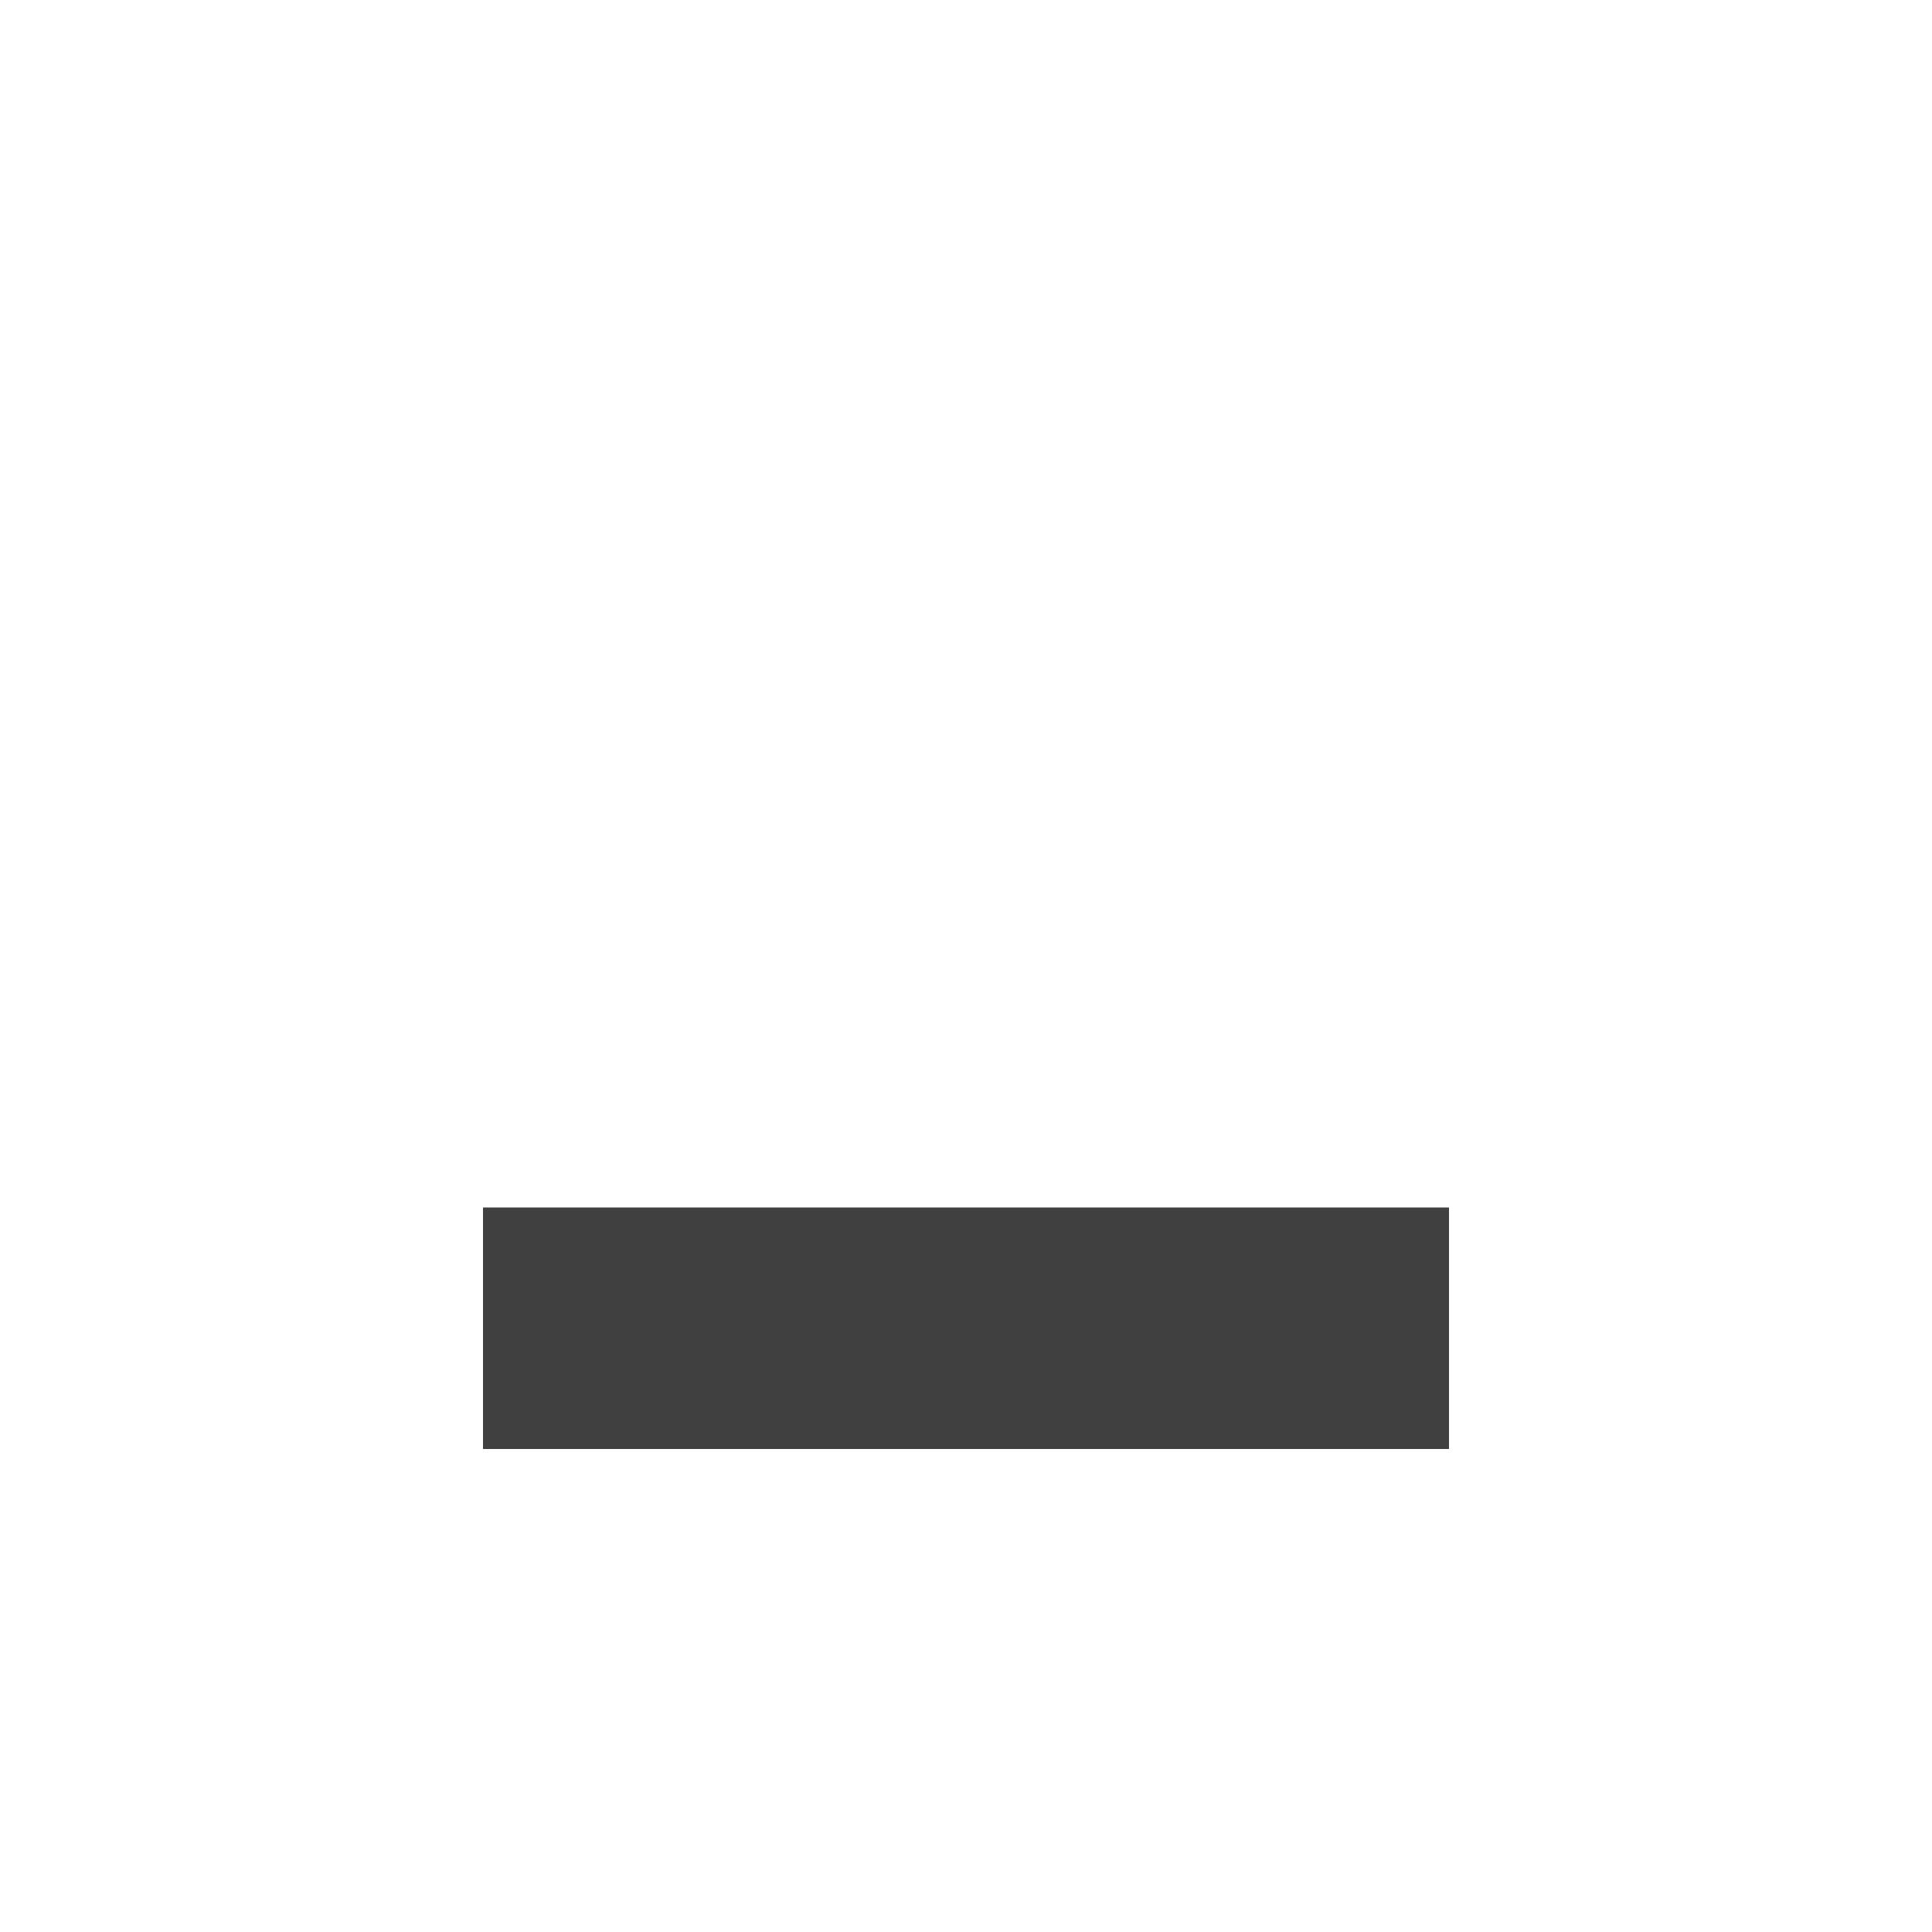
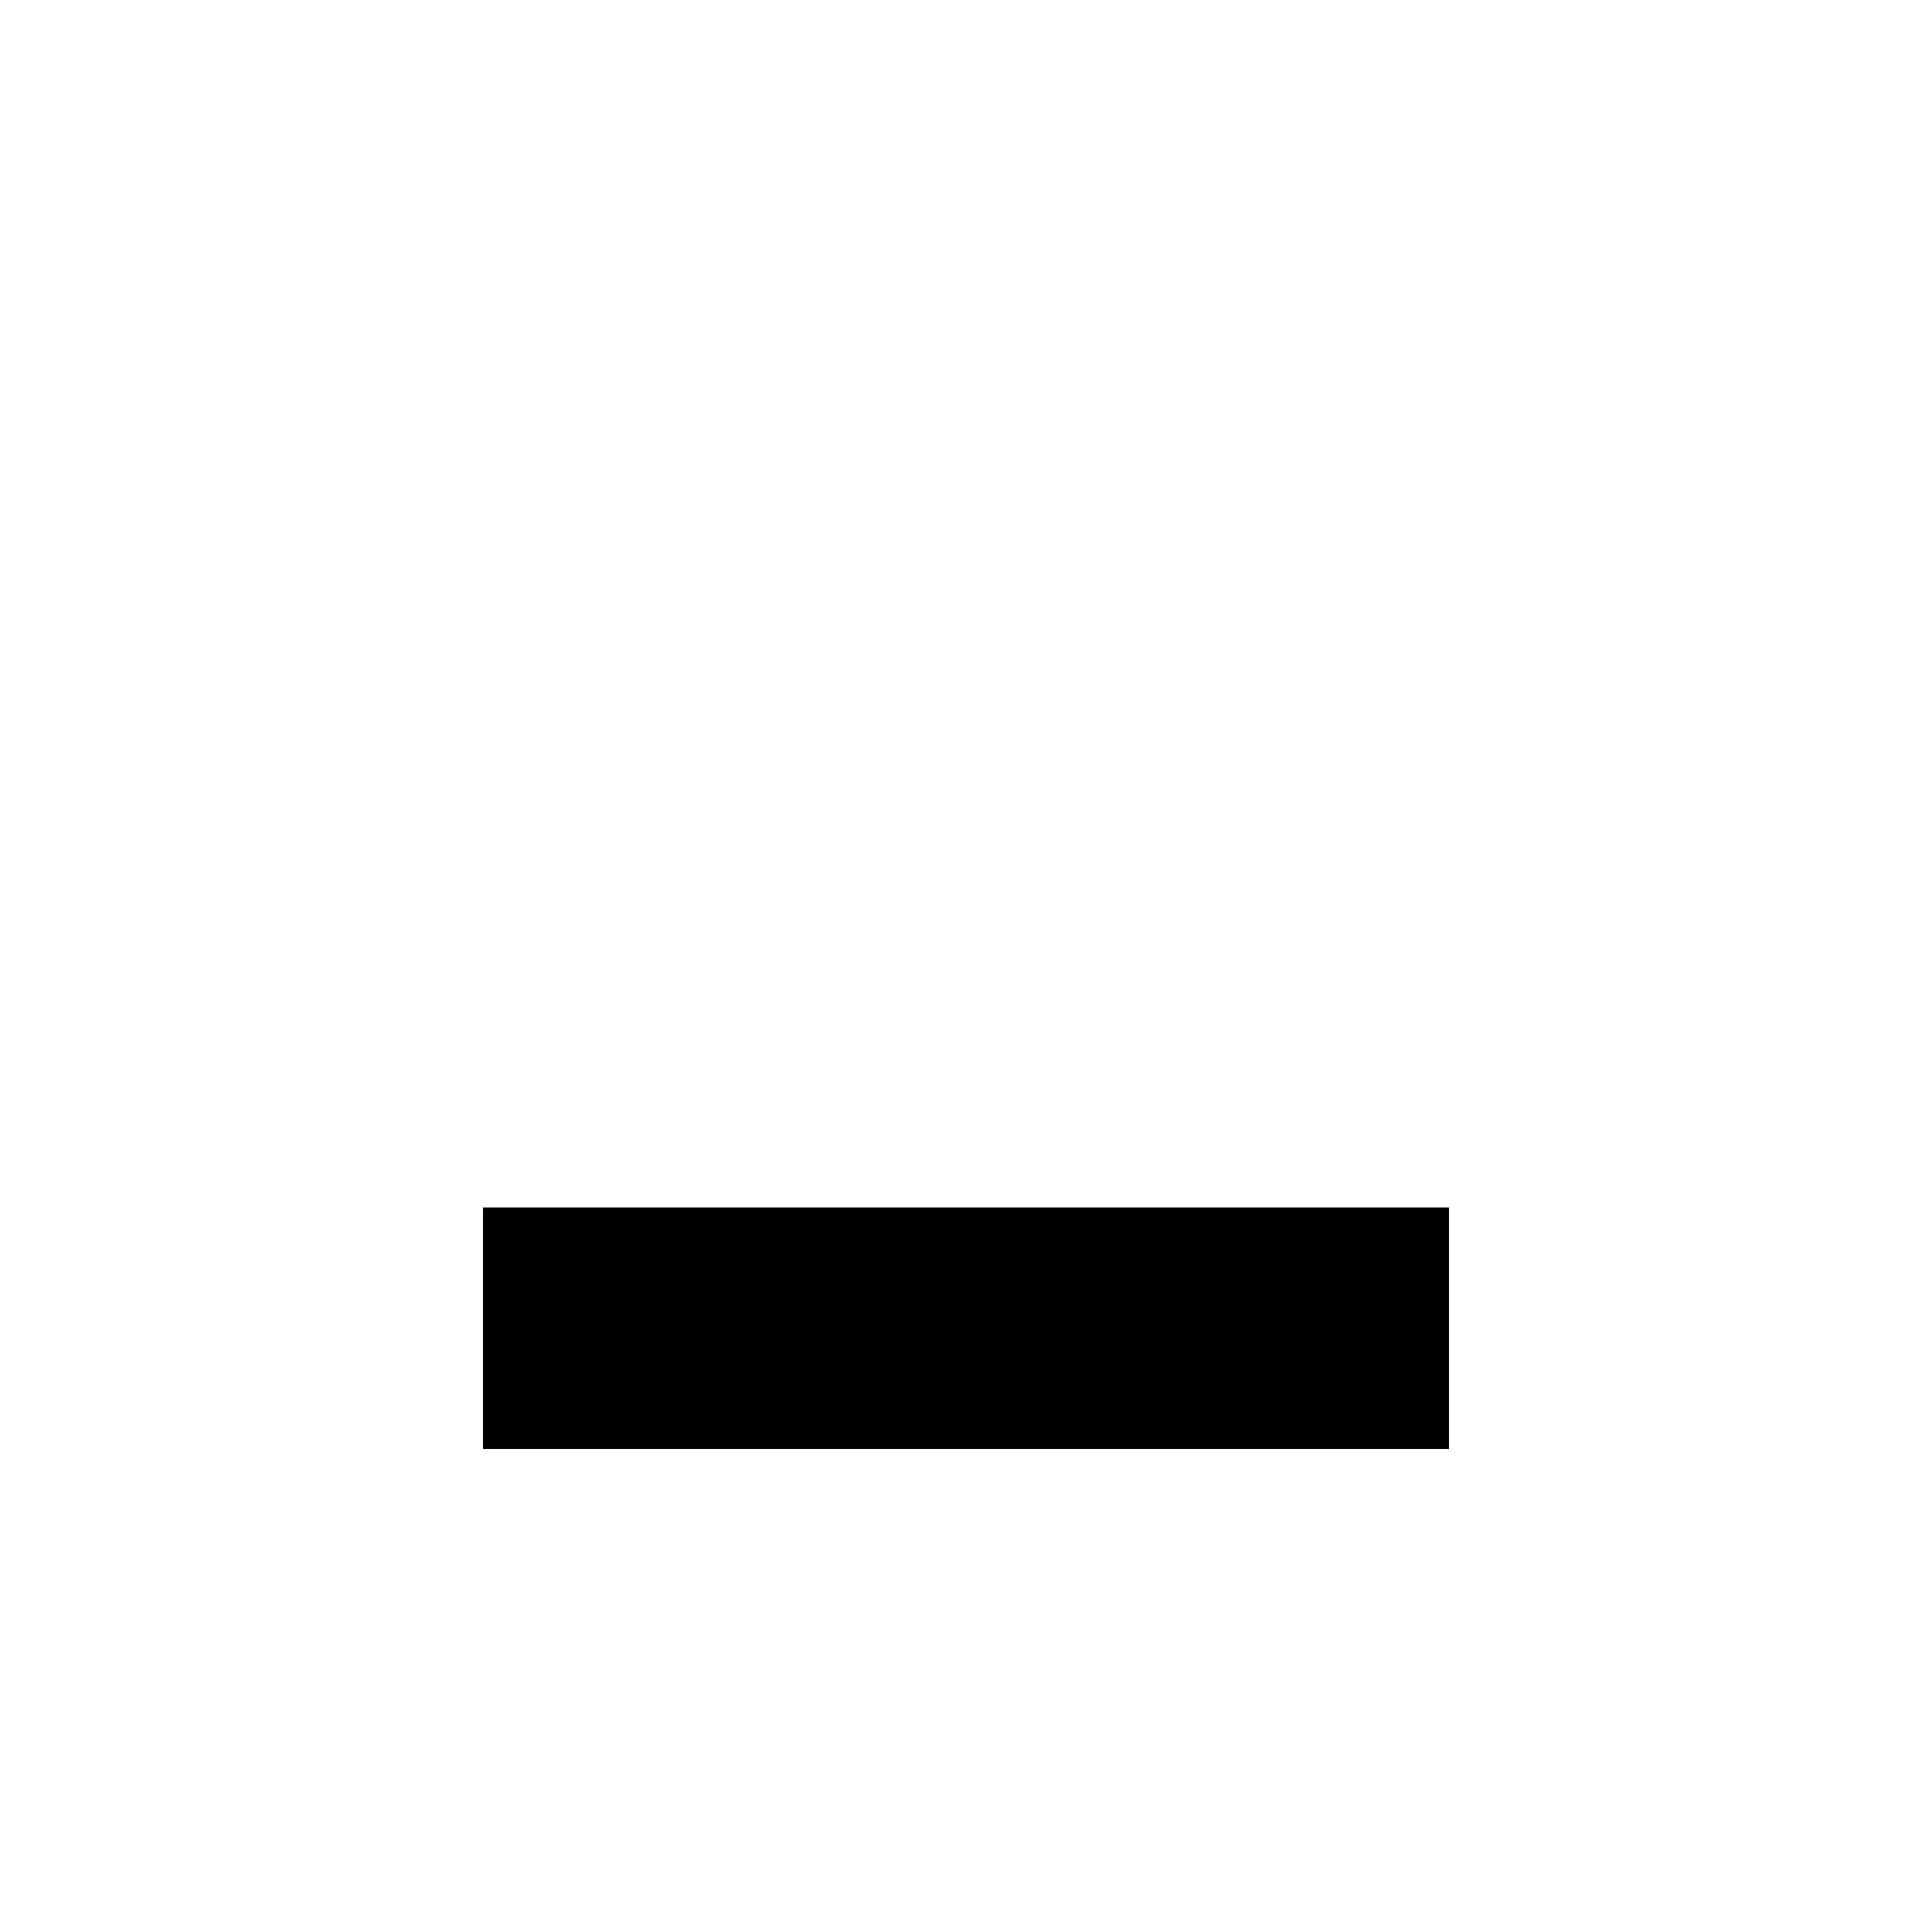
<svg xmlns="http://www.w3.org/2000/svg" width="16" height="16" version="1.1" viewBox="0 0 16 16" xml:space="preserve">
-   <g opacity=".75">
-     <path d="m4 11h8" fill="none" stroke="currentColor" stroke-width="2" />
-   </g>
+   <path d="m4 11h8" fill="none" stroke="currentColor" stroke-width="2" />
</svg>
